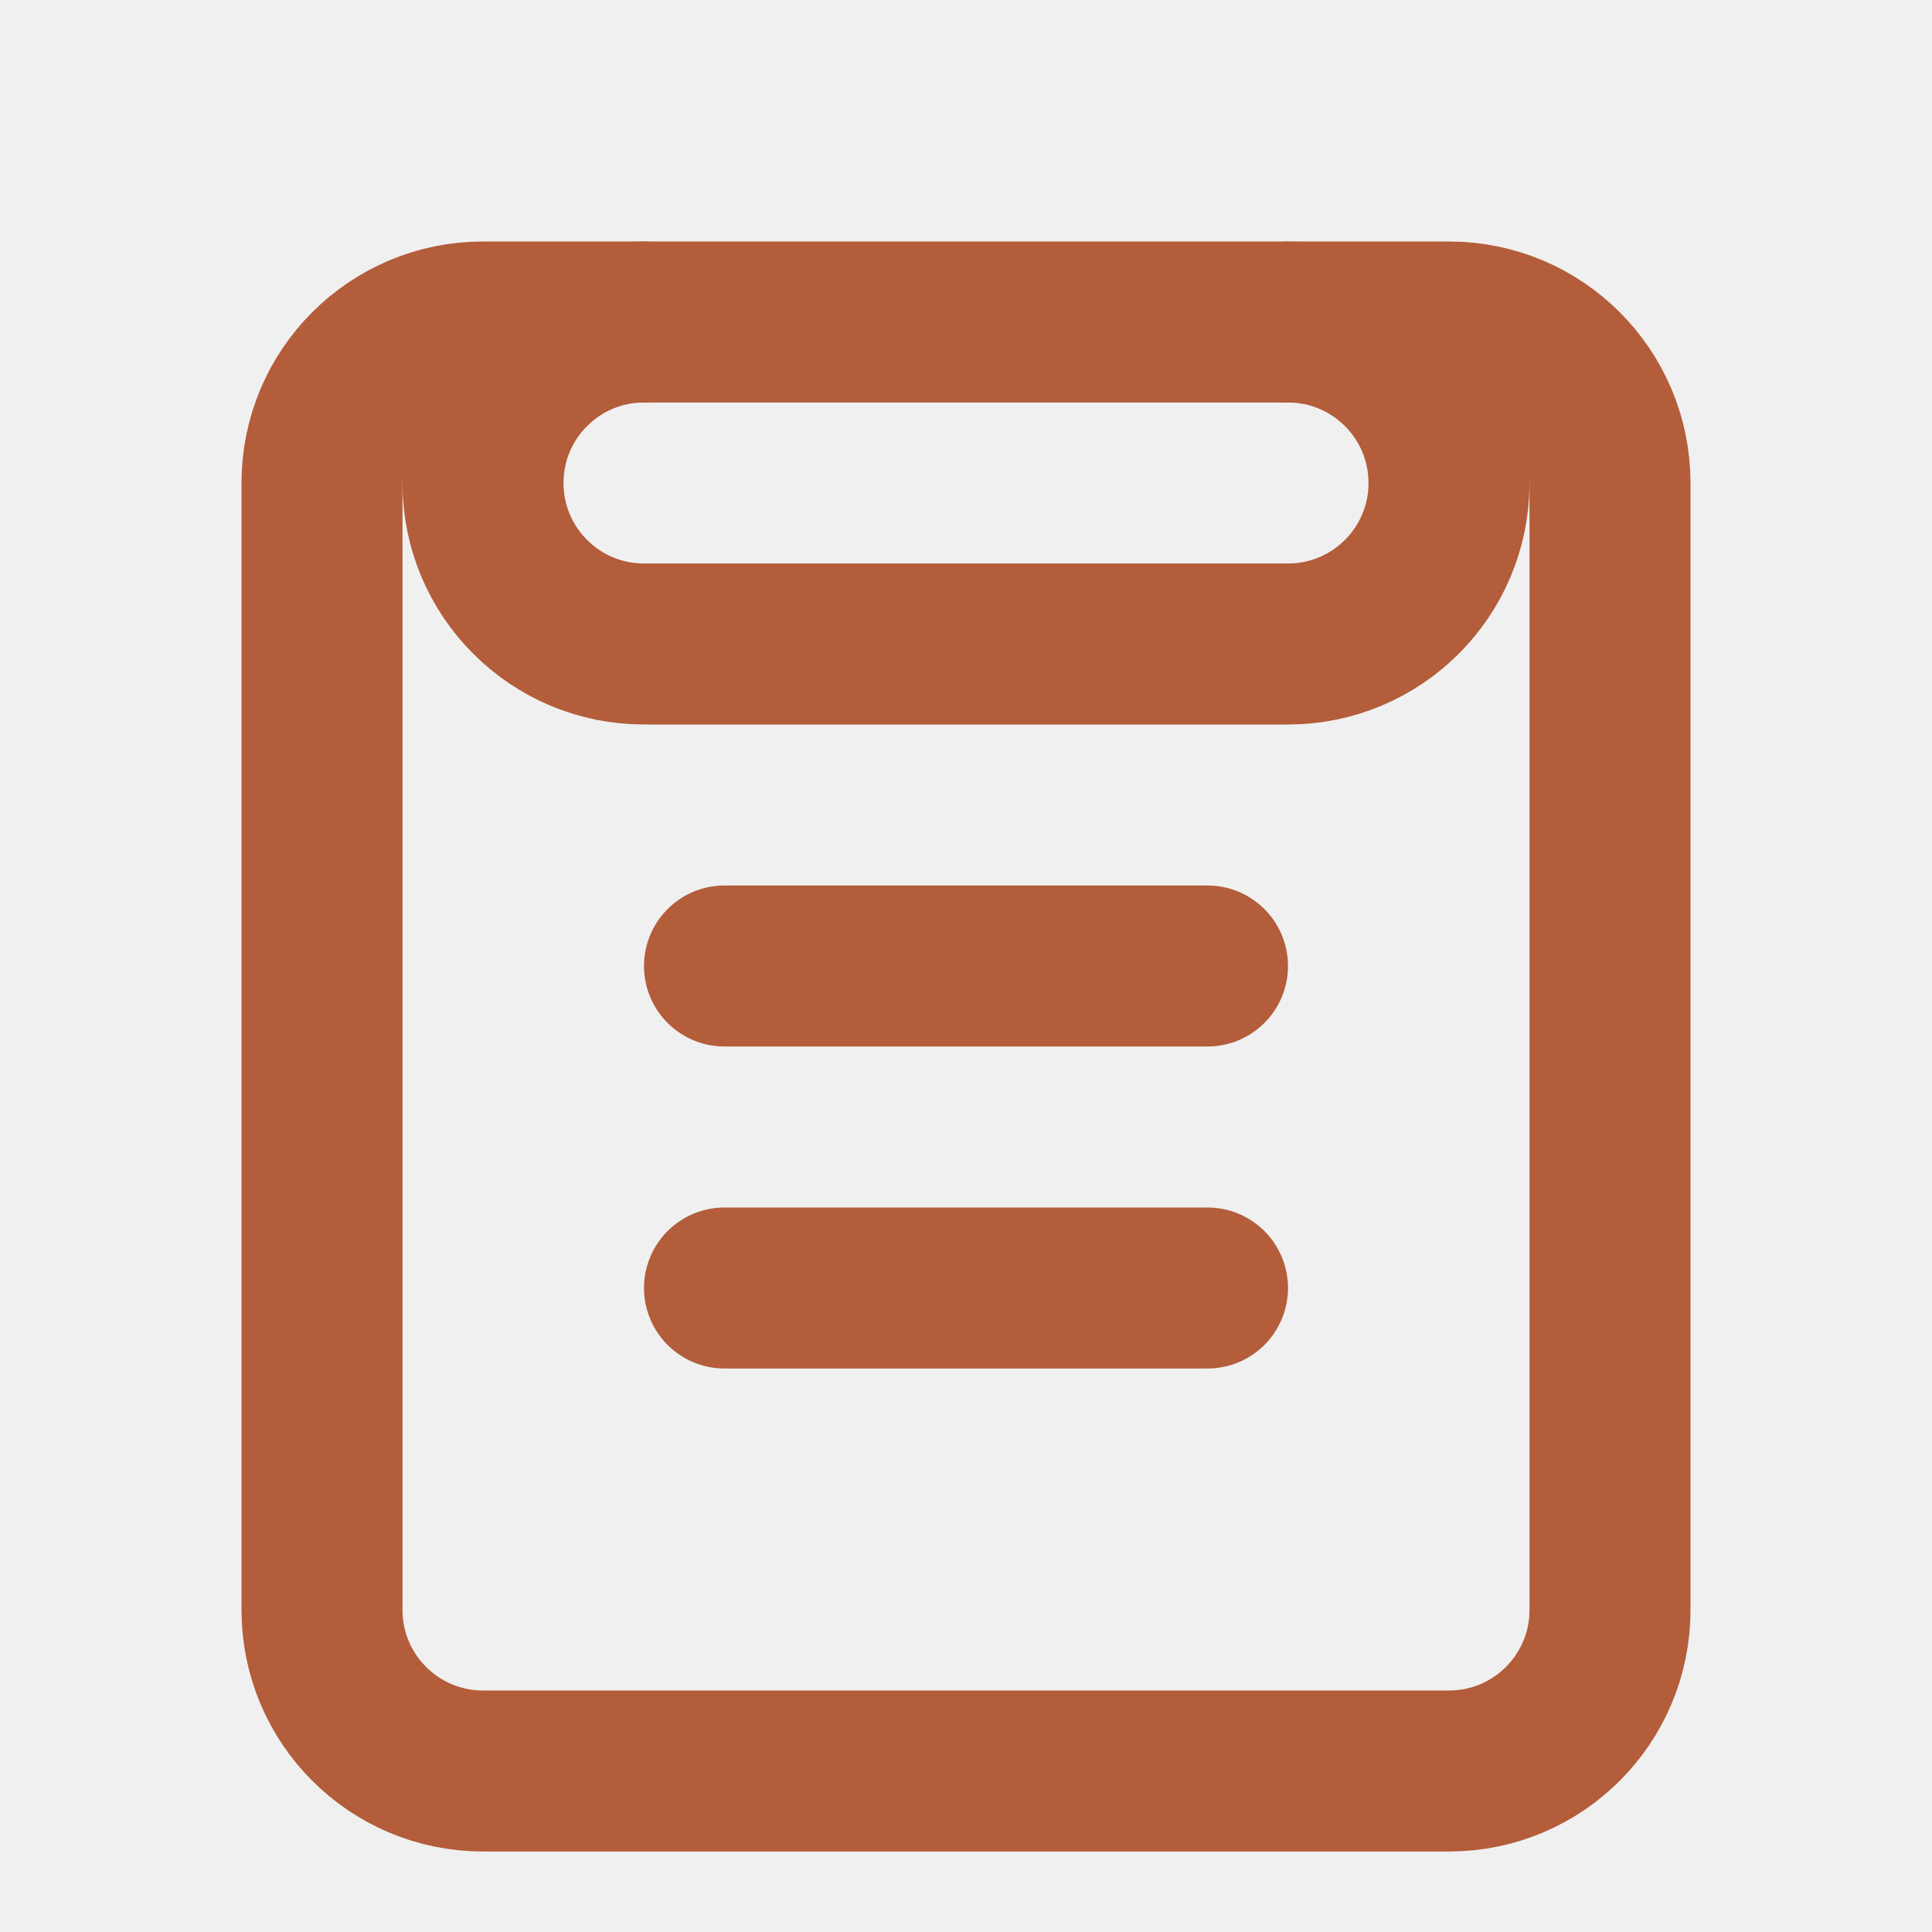
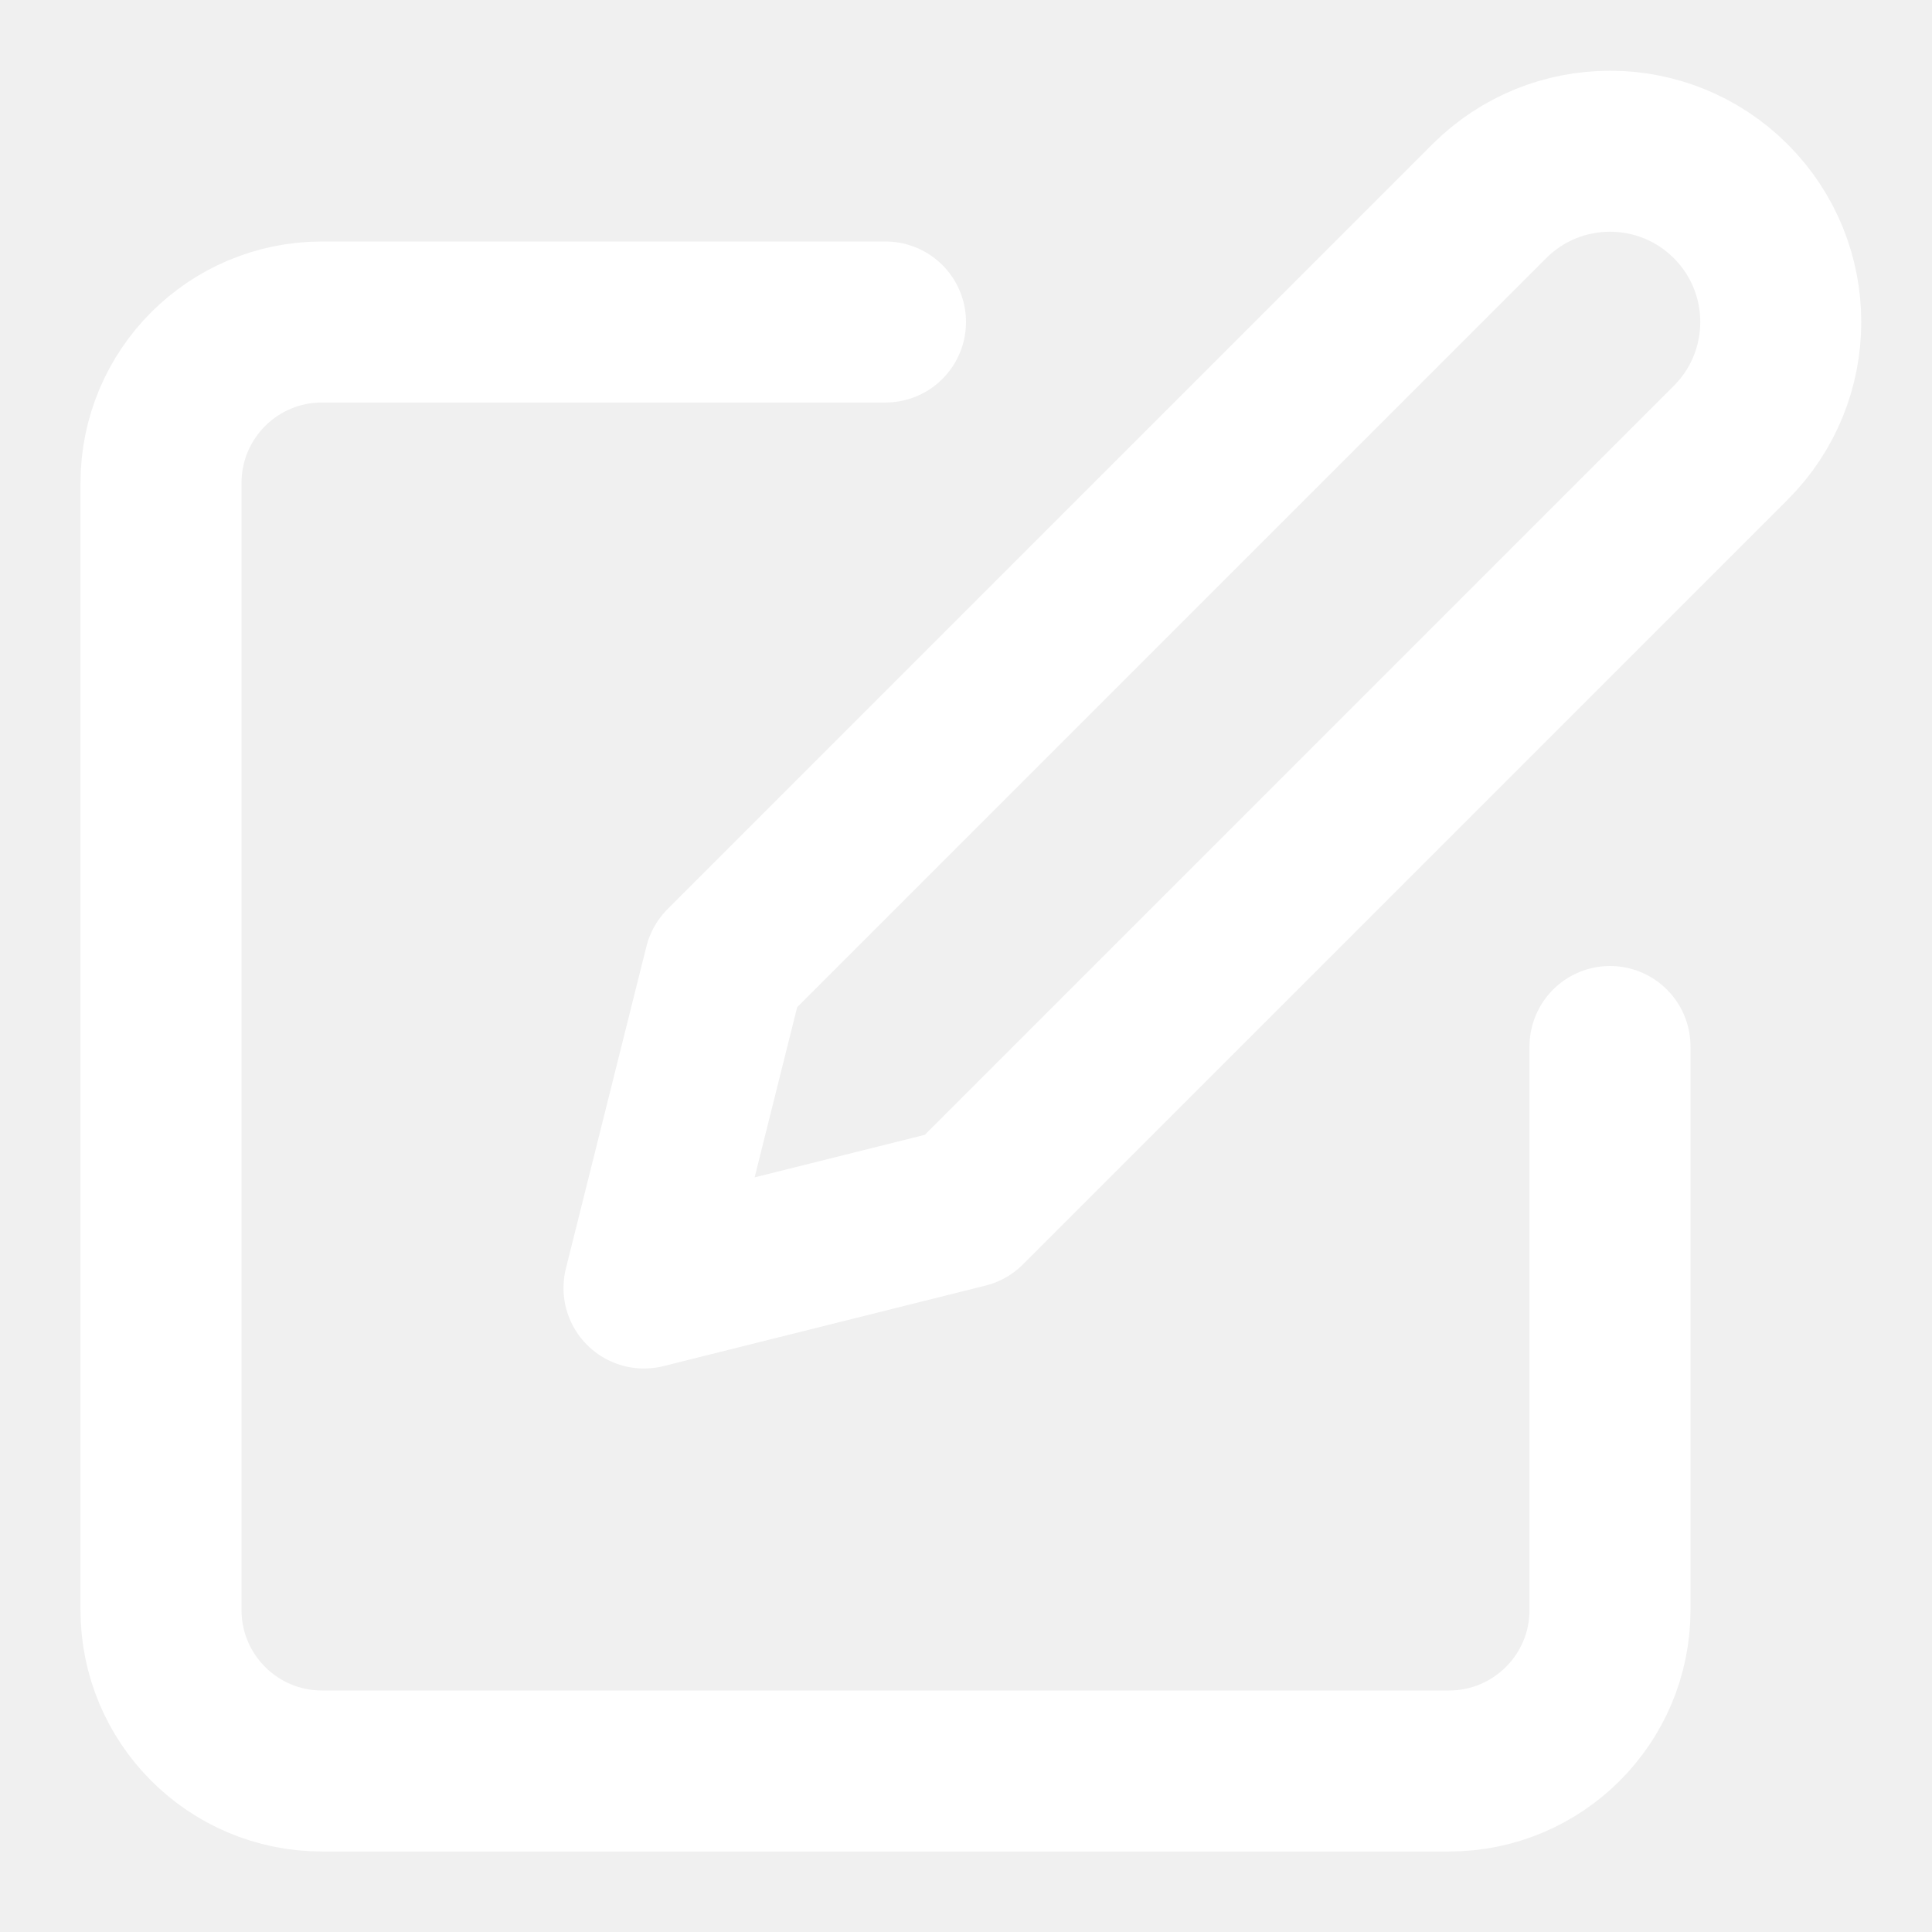
<svg xmlns="http://www.w3.org/2000/svg" viewBox="0 0 24 24" width="24px" height="24px">
-   <path d="M16 4h2a2 2 0 0 1 2 2v14a2 2 0 0 1-2 2H6a2 2 0 0 1-2-2V6a2 2 0 0 1 2-2h2" stroke="#B35D3A" stroke-width="2" stroke-linecap="round" stroke-linejoin="round" fill="none" />
-   <path d="M8 4h8a2 2 0 0 1 2 2v0a2 2 0 0 1-2 2H8a2 2 0 0 1-2-2v0a2 2 0 0 1 2-2z" stroke="#B35D3A" stroke-width="2" stroke-linecap="round" stroke-linejoin="round" fill="none" />
-   <path d="M9 12h6M9 16h6" stroke="#B35D3A" stroke-width="2" stroke-linecap="round" stroke-linejoin="round" fill="none" />
+   <path d="M11 4H4a2 2 0 0 0-2 2v14a2 2 0 0 0 2 2h14a2 2 0 0 0 2-2v-7" stroke="#ffffff" stroke-width="2" stroke-linecap="round" stroke-linejoin="round" fill="none" />
+   <path d="M18.5 2.5a2.121 2.121 0 0 1 3 3L12 15l-4 1 1-4 9.5-9.5z" stroke="#ffffff" stroke-width="2" stroke-linecap="round" stroke-linejoin="round" fill="none" />
</svg>
